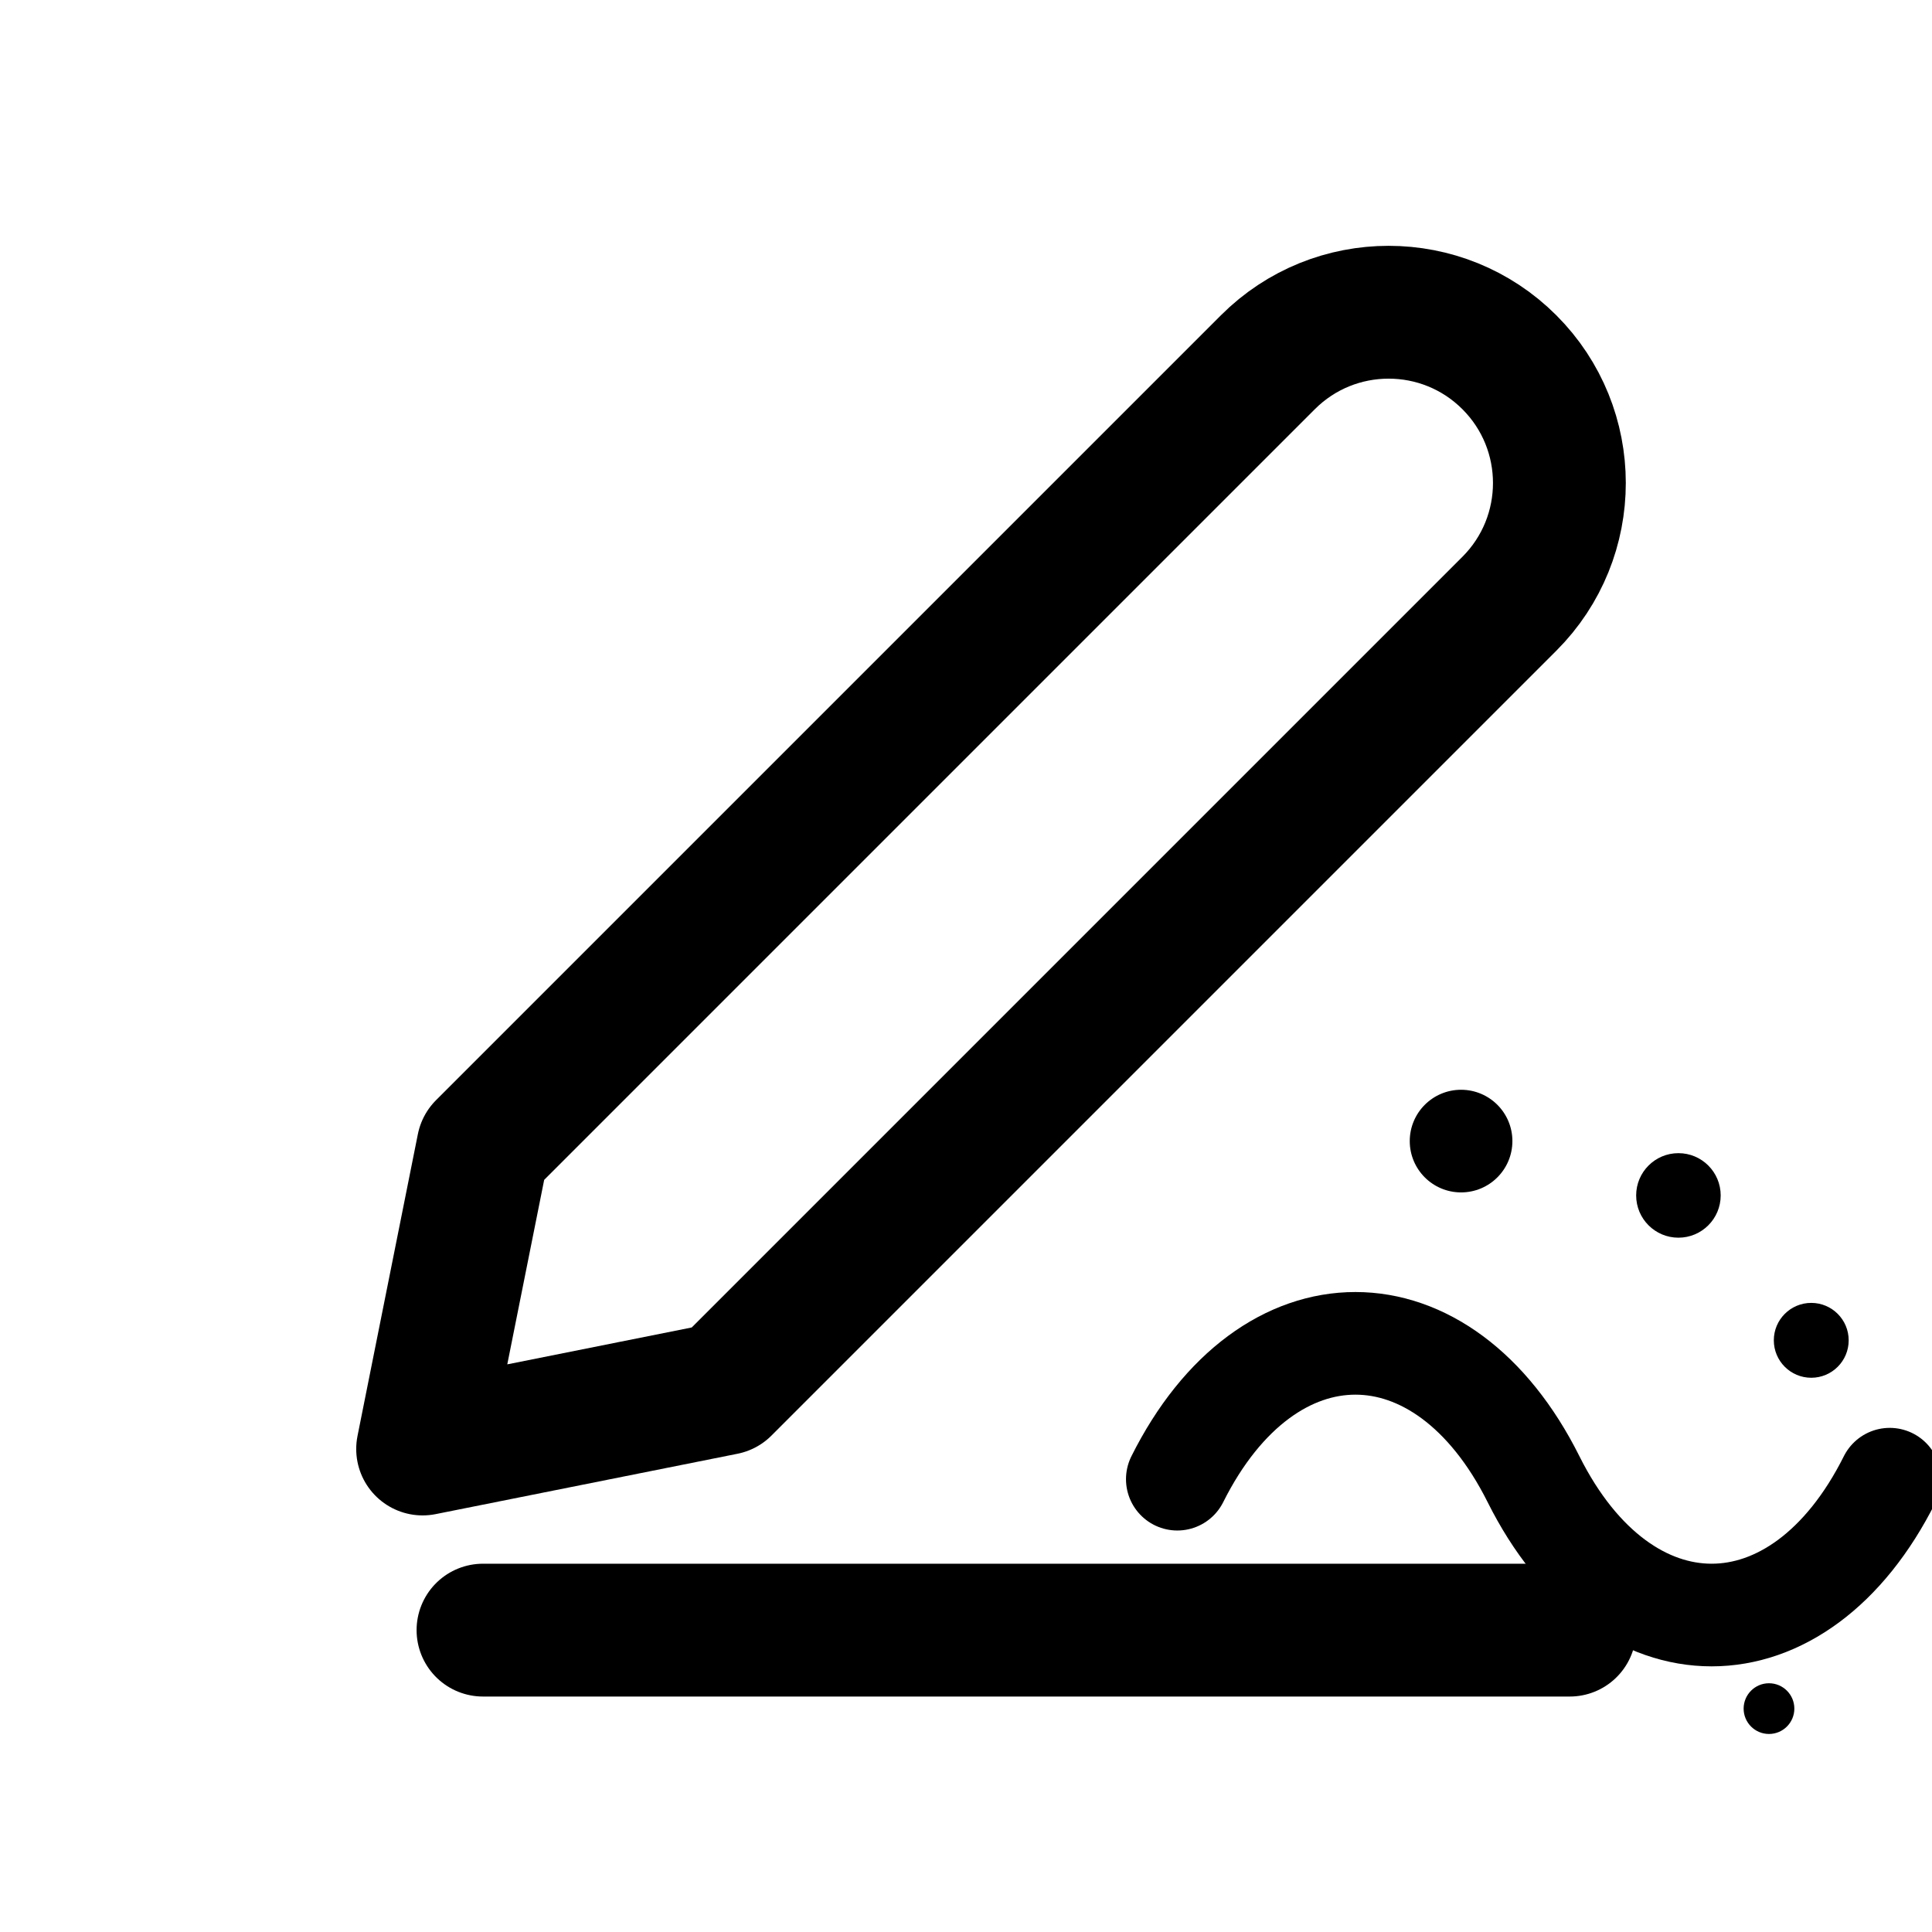
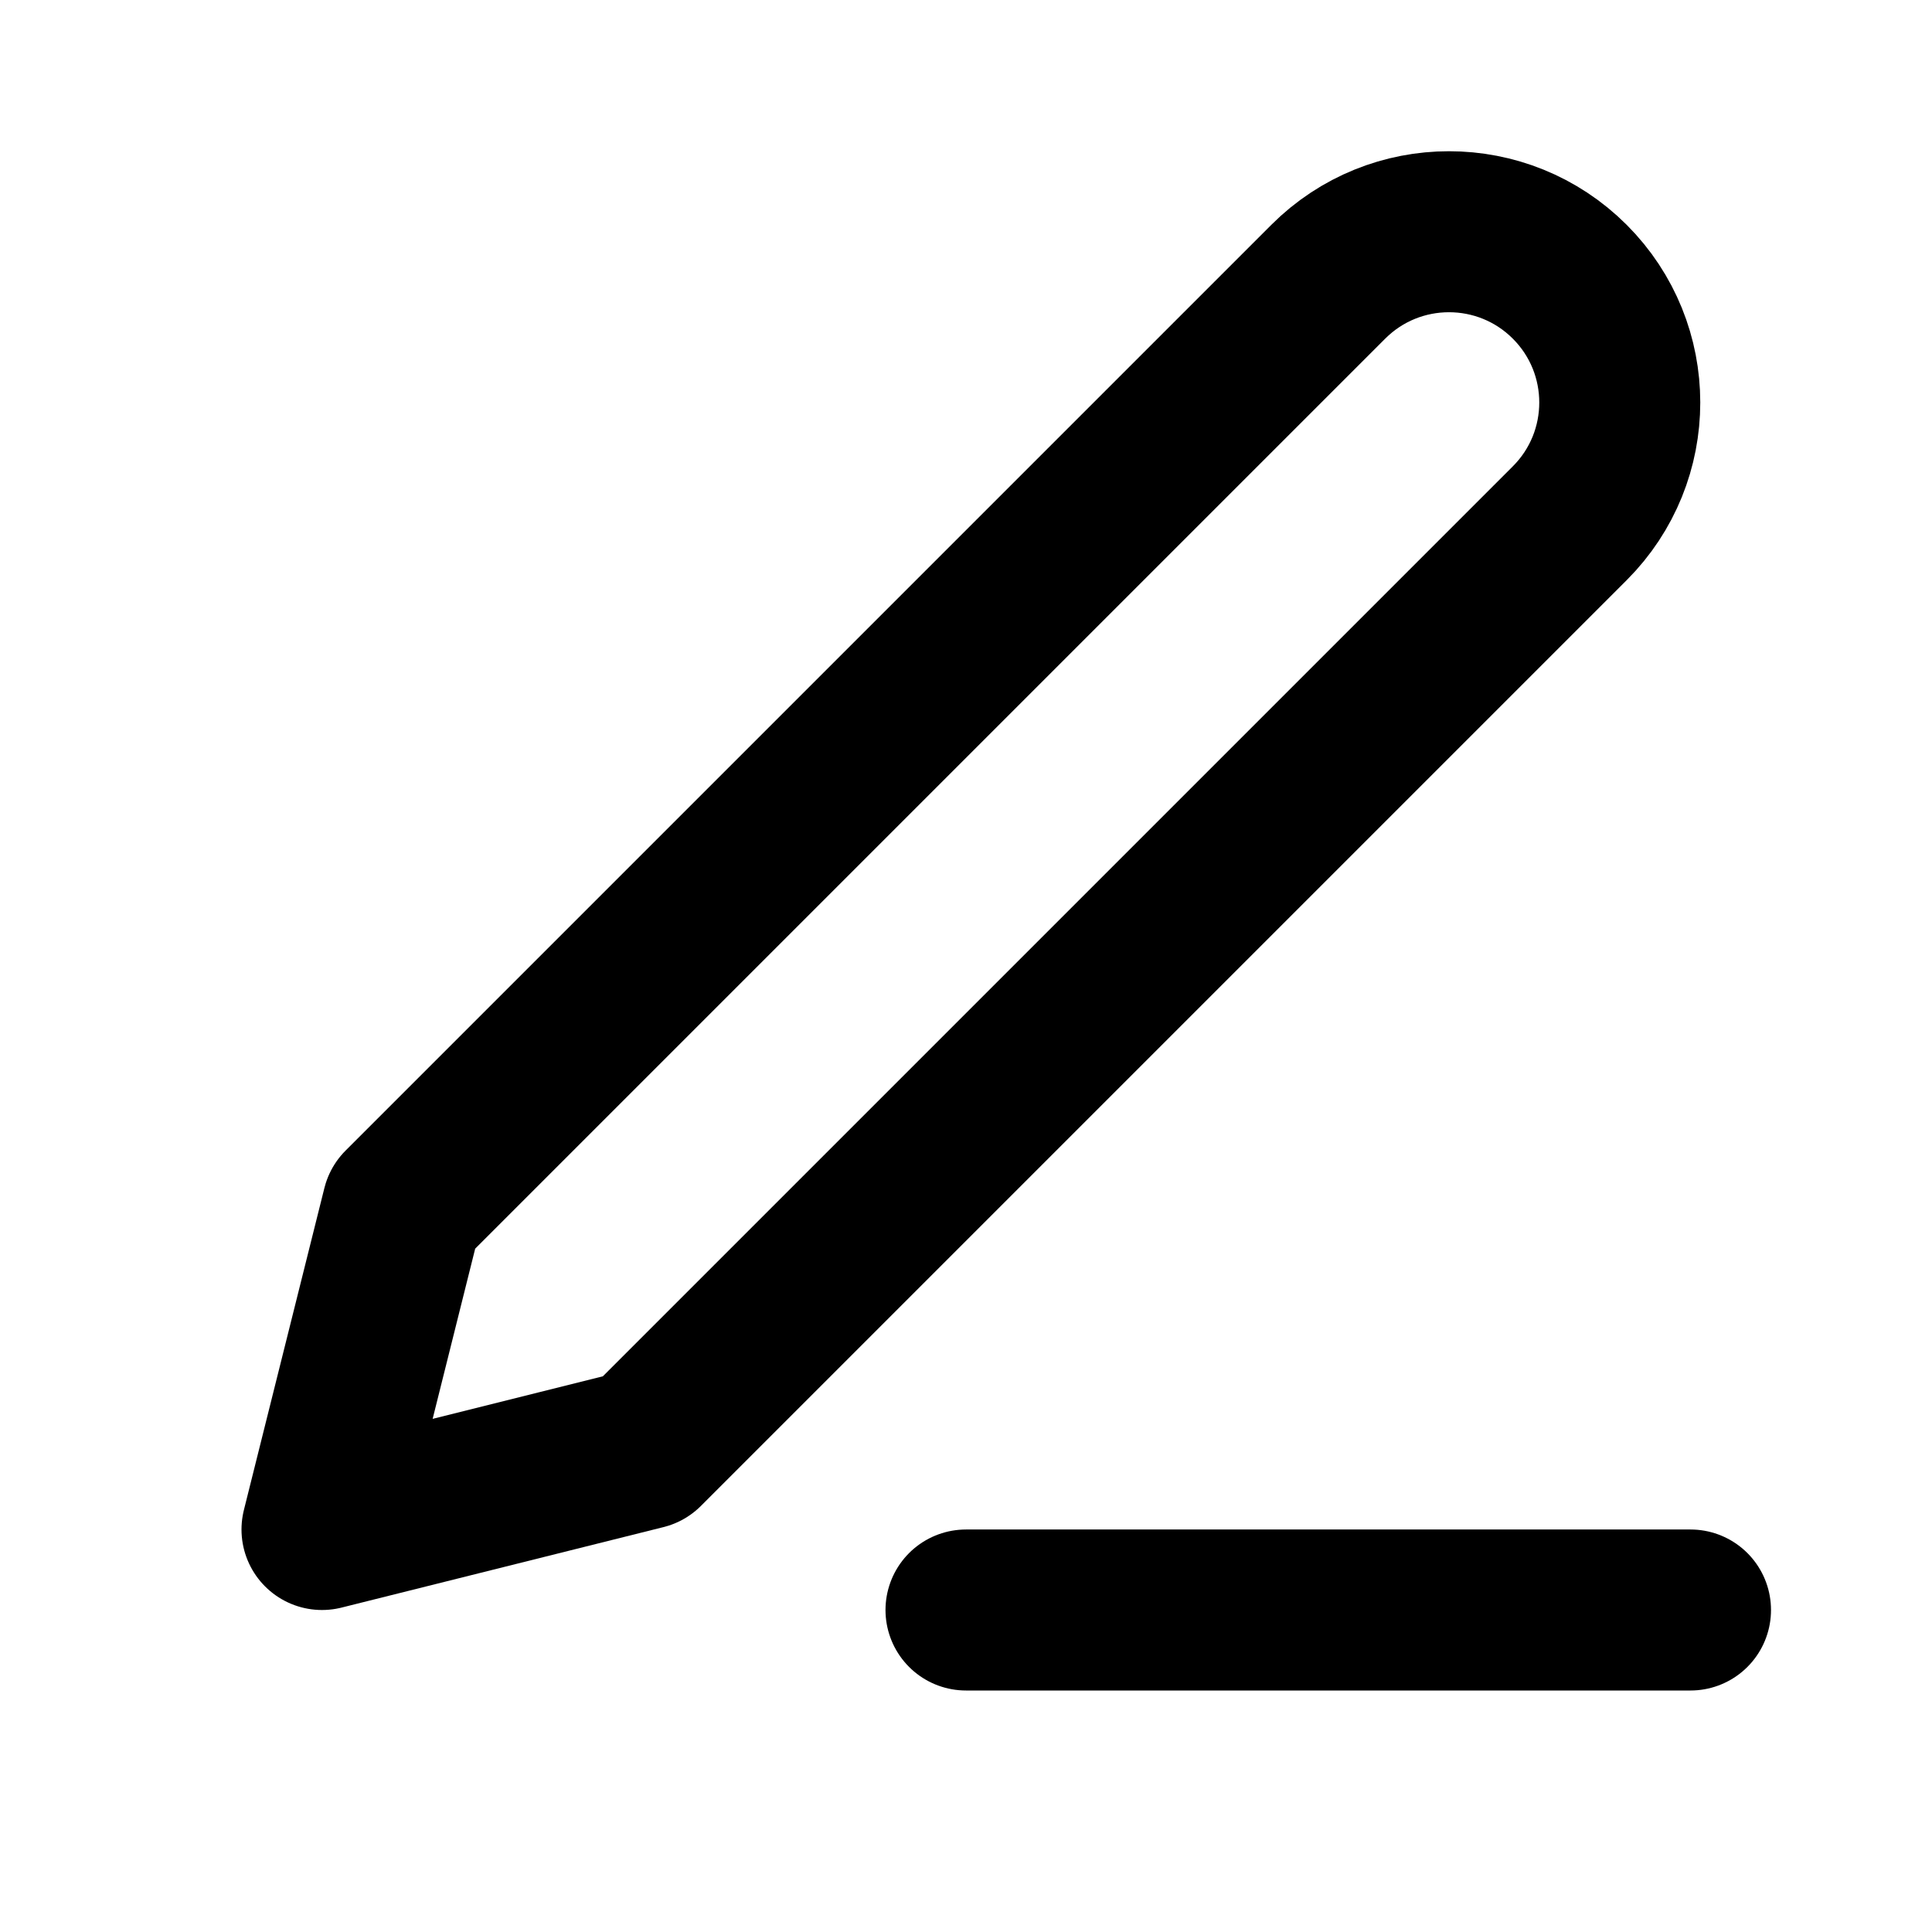
- <svg xmlns="http://www.w3.org/2000/svg" viewBox="0 0 32 32" fill="none" stroke="#000" stroke-width="2.2" stroke-linecap="round" stroke-linejoin="round" role="img" aria-labelledby="title desc">
-   <path d="M8 27h18" />
-   <path d="M21 6a2.8 2.8 0 0 1 4 4L12 23l-5 1 1-5Z" />
-   <g id="binzeo-signature" stroke="#000" fill="none" stroke-linecap="round" stroke-linejoin="round">
-     <path d="M19.5 24.5c1.5-3 4.4-3 5.9 0s4.4 3 5.9 0" stroke-width="1.7" />
-     <g fill="#000" stroke="none">
-       <circle cx="24.2" cy="18.9" r=".85" />
-       <circle cx="27.8" cy="19.8" r=".7" />
-       <circle cx="30" cy="22.2" r=".62" />
-       <circle cx="30.4" cy="25.4" r=".5" />
-       <circle cx="29.3" cy="28.3" r=".42" />
-     </g>
-   </g>
+ <svg xmlns="http://www.w3.org/2000/svg" viewBox="0 0 24 24" fill="none" stroke="#000000" stroke-width="2" stroke-linecap="round" stroke-linejoin="round" role="img" aria-label="edit icon">
+   <path d="M12 20h9" />
+   <path d="M16.5 3.5a2.1 2.1 0 0 1 3 3L8 18l-4 1 1-4Z" />
</svg>
